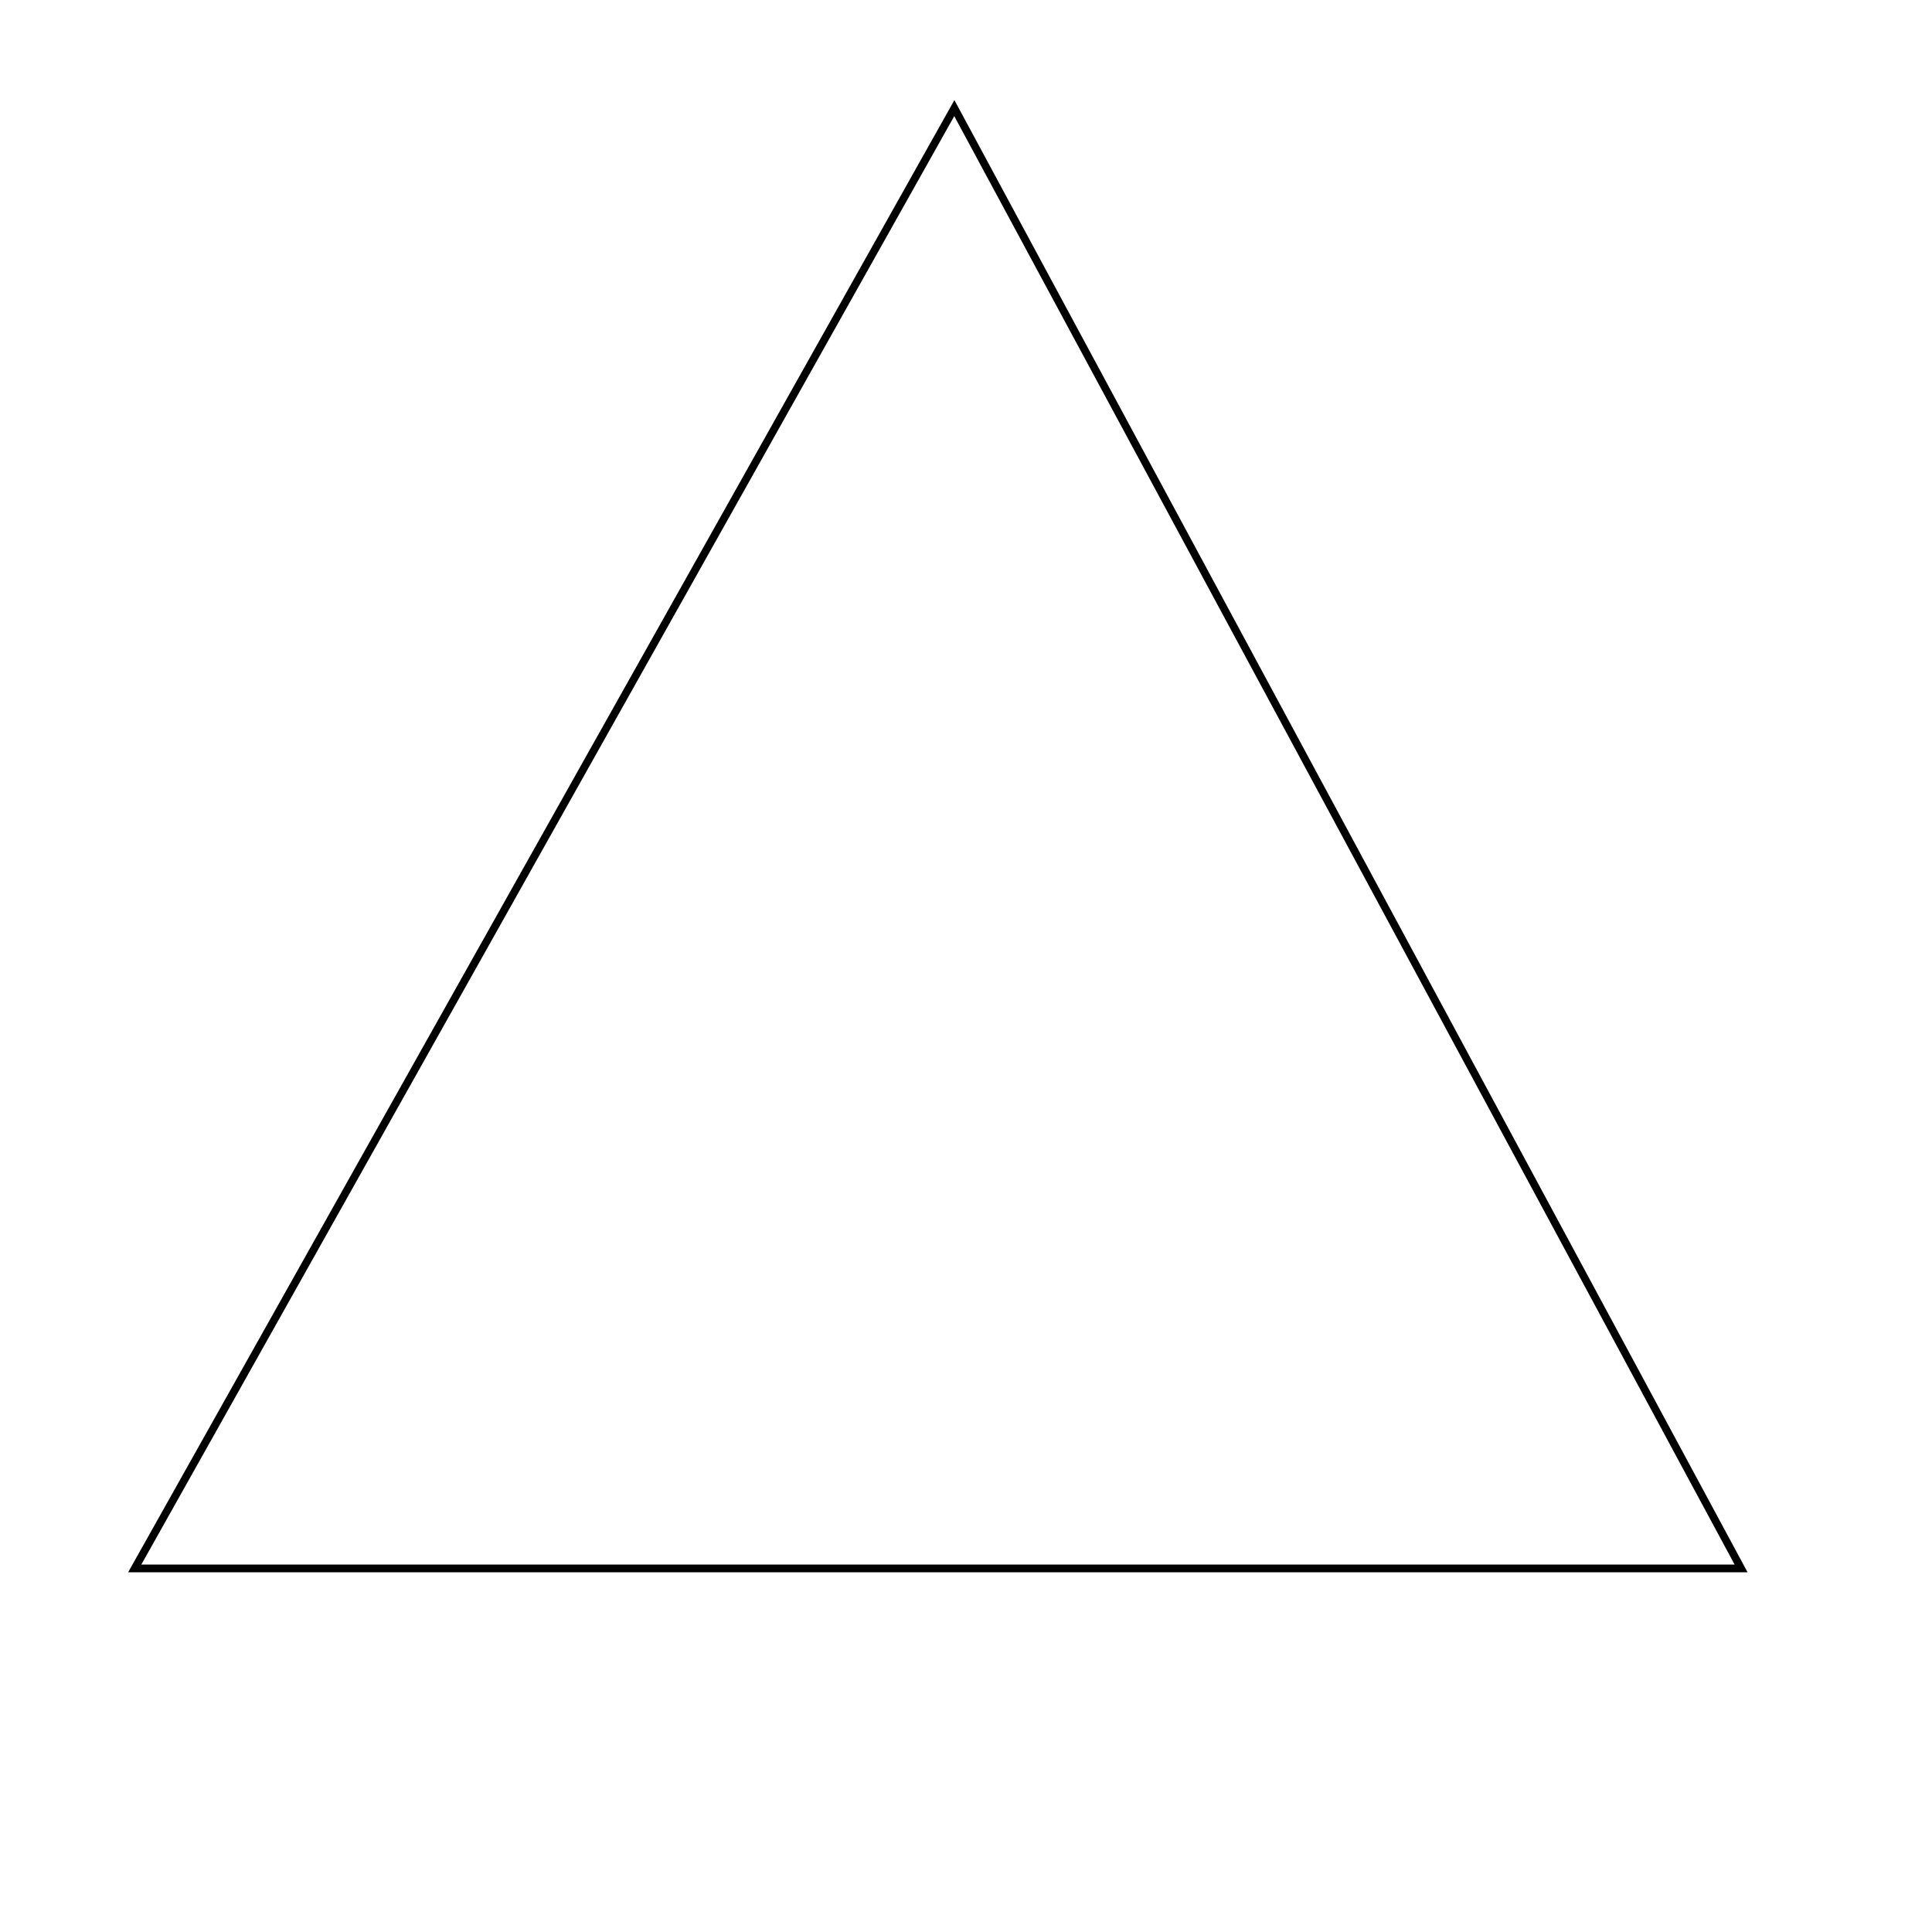
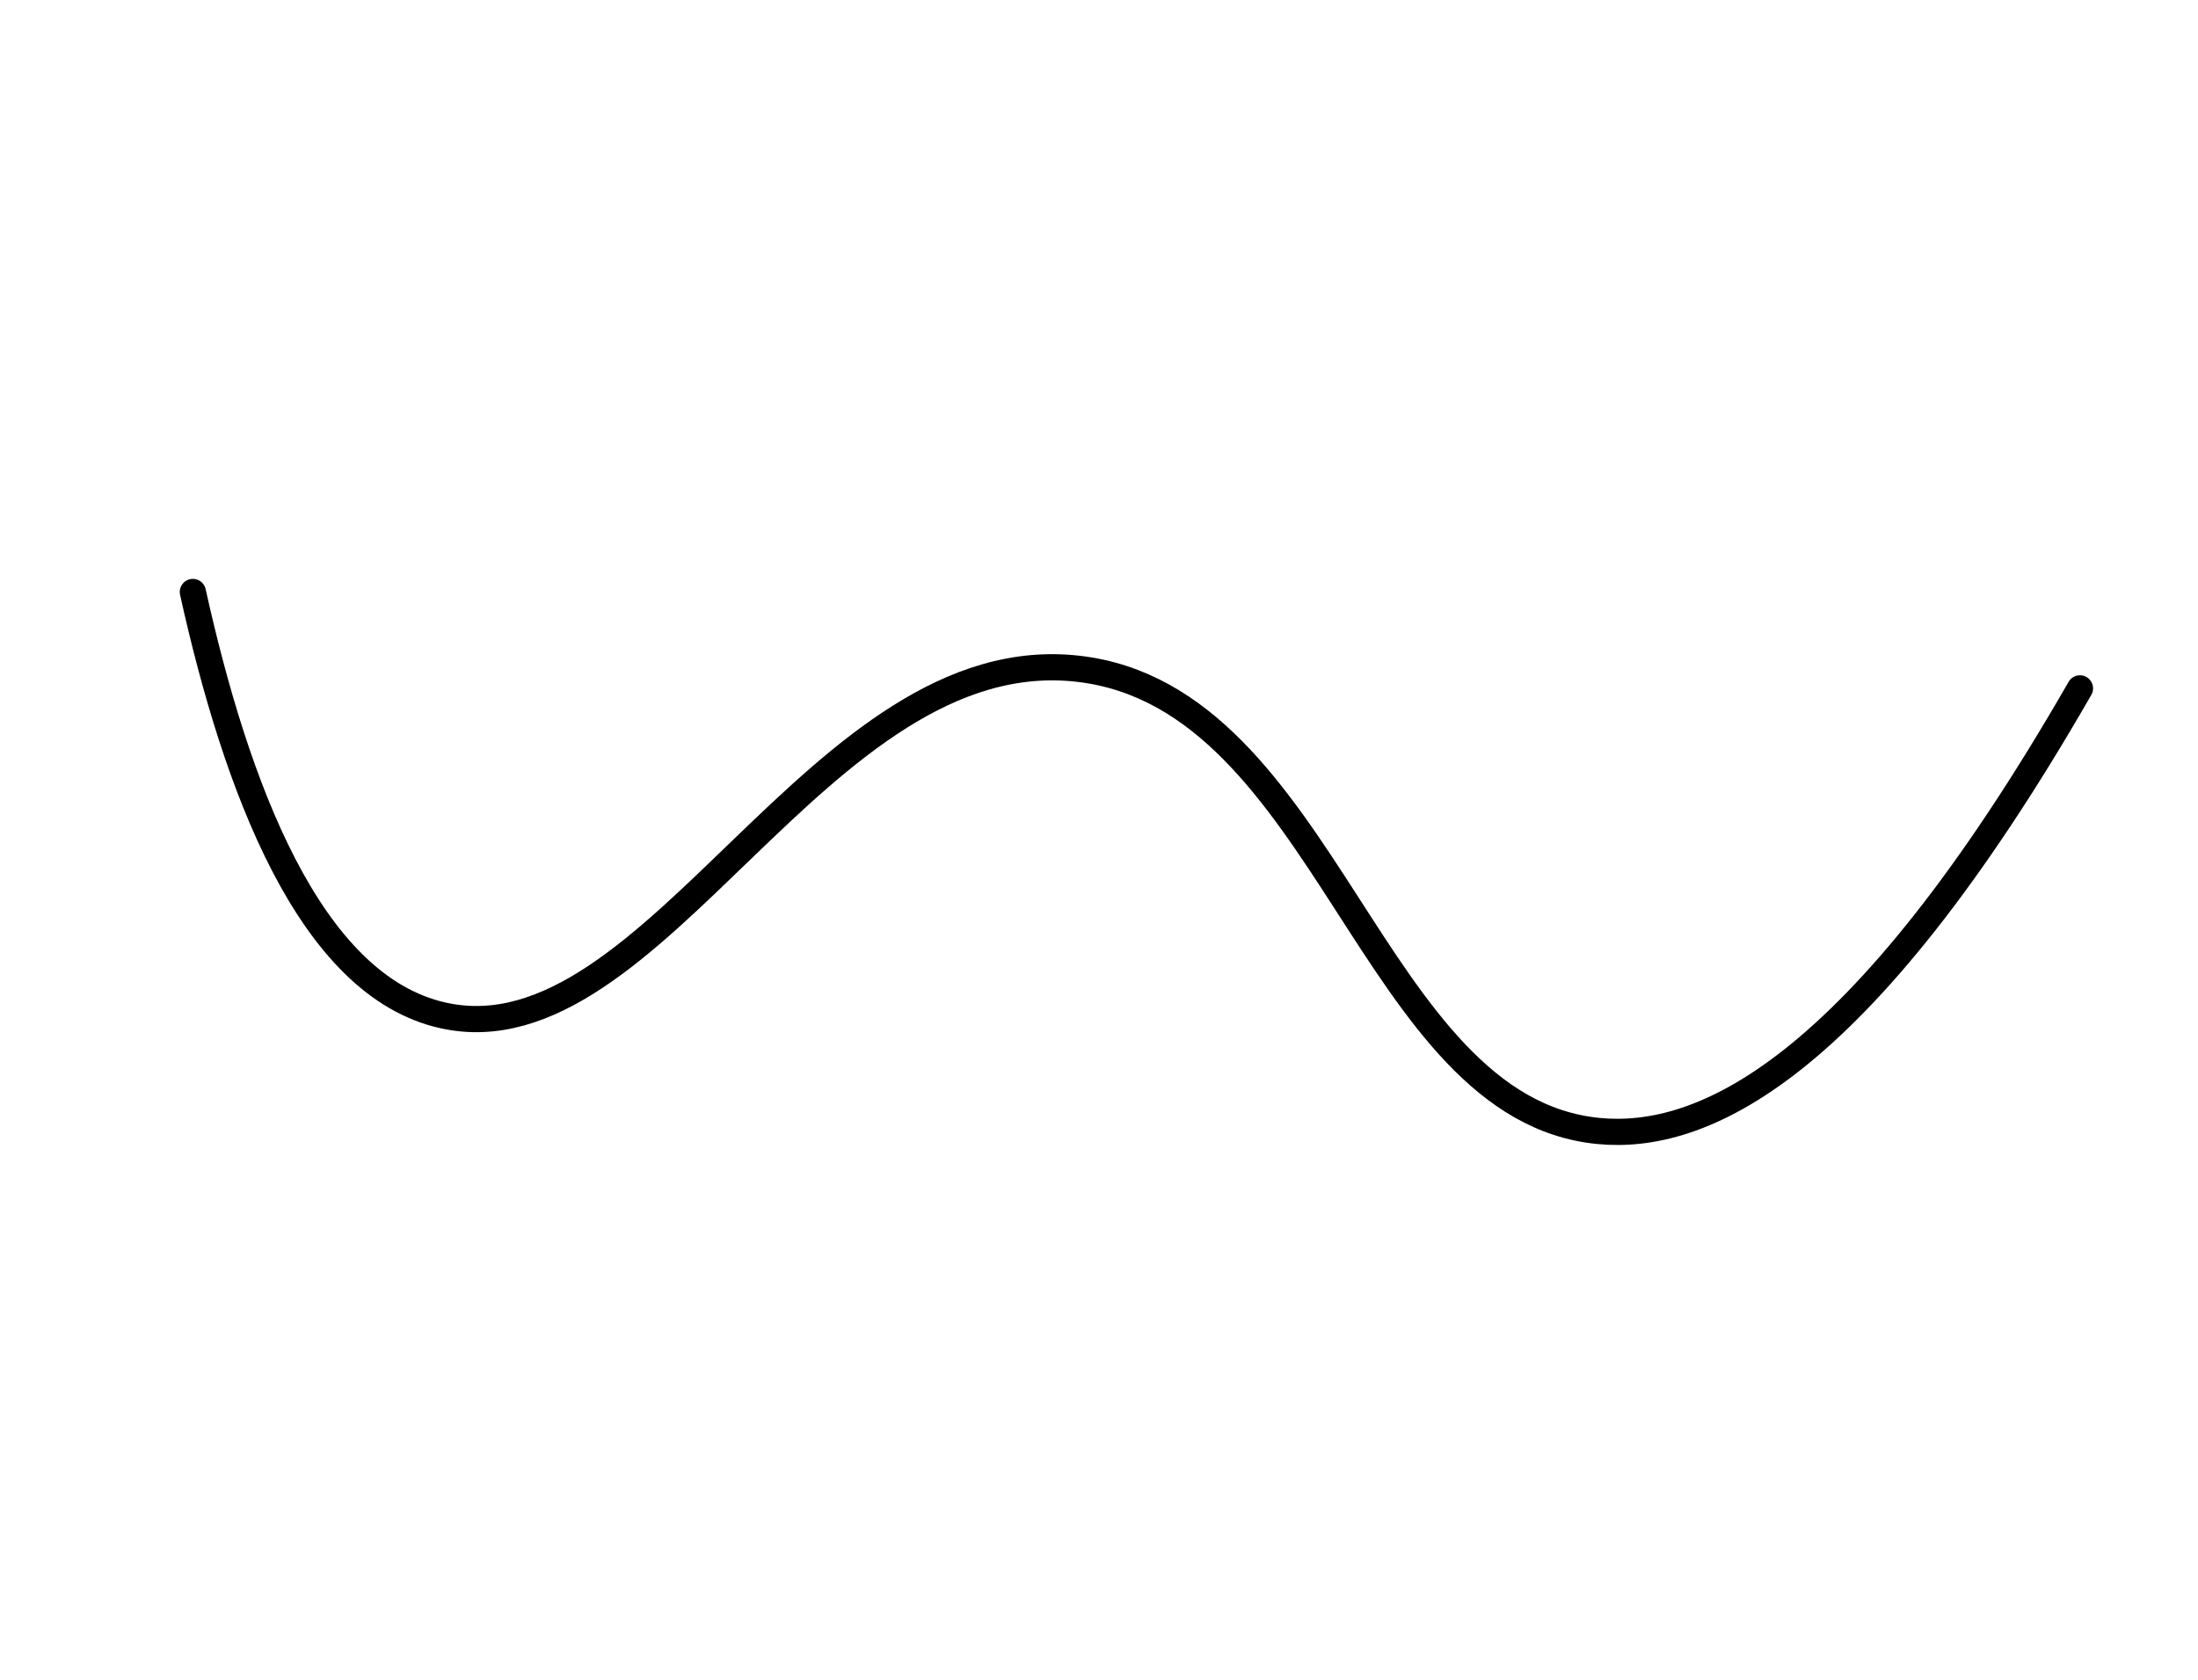
- <svg xmlns="http://www.w3.org/2000/svg" id="Слой_1" data-name="Слой 1" viewBox="0 0 500 500">
+ <svg xmlns="http://www.w3.org/2000/svg" id="Слой_1" data-name="Слой 1" viewBox="0 0 419.53 320.61">
  <defs>
-     <style>.cls-1{fill:none;stroke:#000;stroke-miterlimit:10;stroke-width:2px;}</style>
+     <style>.cls-1{fill:none;stroke:#000;stroke-linecap:round;stroke-linejoin:round;stroke-width:5px;}</style>
  </defs>
-   <polygon class="cls-1" points="34.87 405.9 246.98 27.98 450.59 405.9 34.87 405.9" />
+   <path class="cls-1" d="M36.81,113C45,149.92,59,188.16,84.59,193.83c40.45,9,71.75-71.94,121.3-66.16,47.45,5.54,55.63,84,99.24,88.22,19.33,1.86,49.36-10.52,91.87-84.49" />
+   <path d="M397,131.82a0,0,0,0,1,0,0v-.38l-.34.17s0,0,0,0,0,0,0,0l.37-.19h0v.44h0S397,131.82,397,131.82Z" />
</svg>
